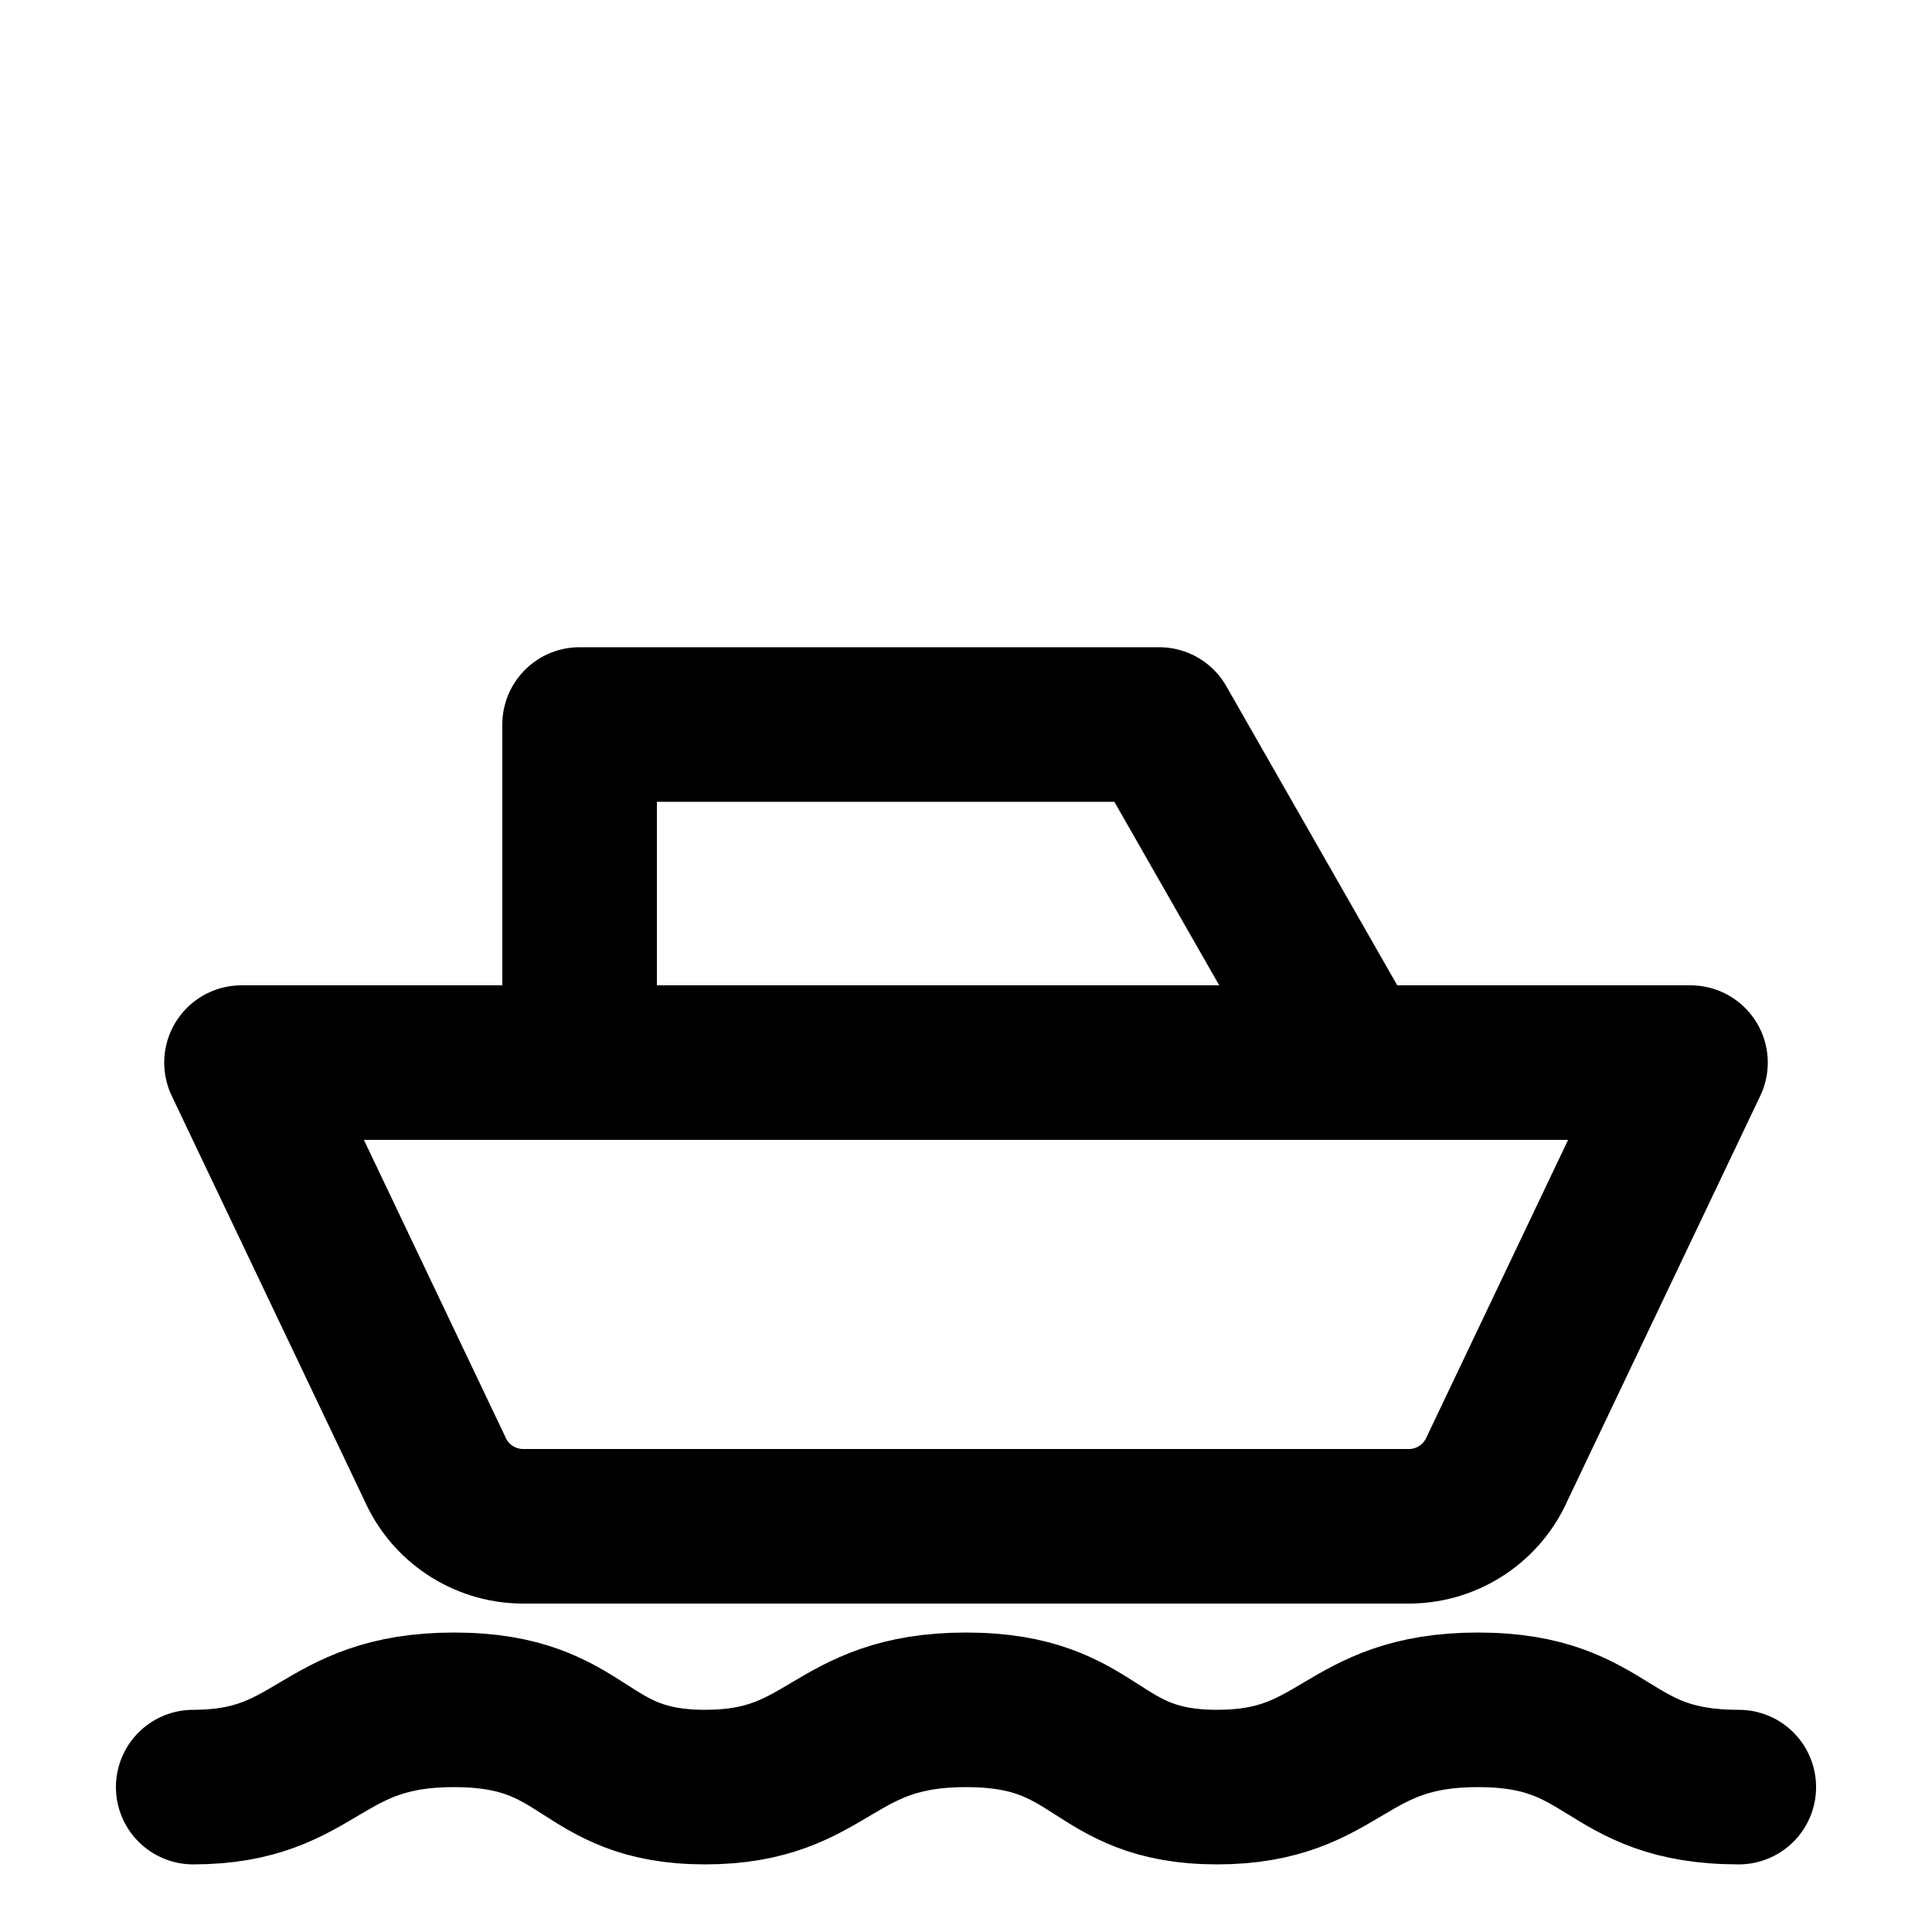
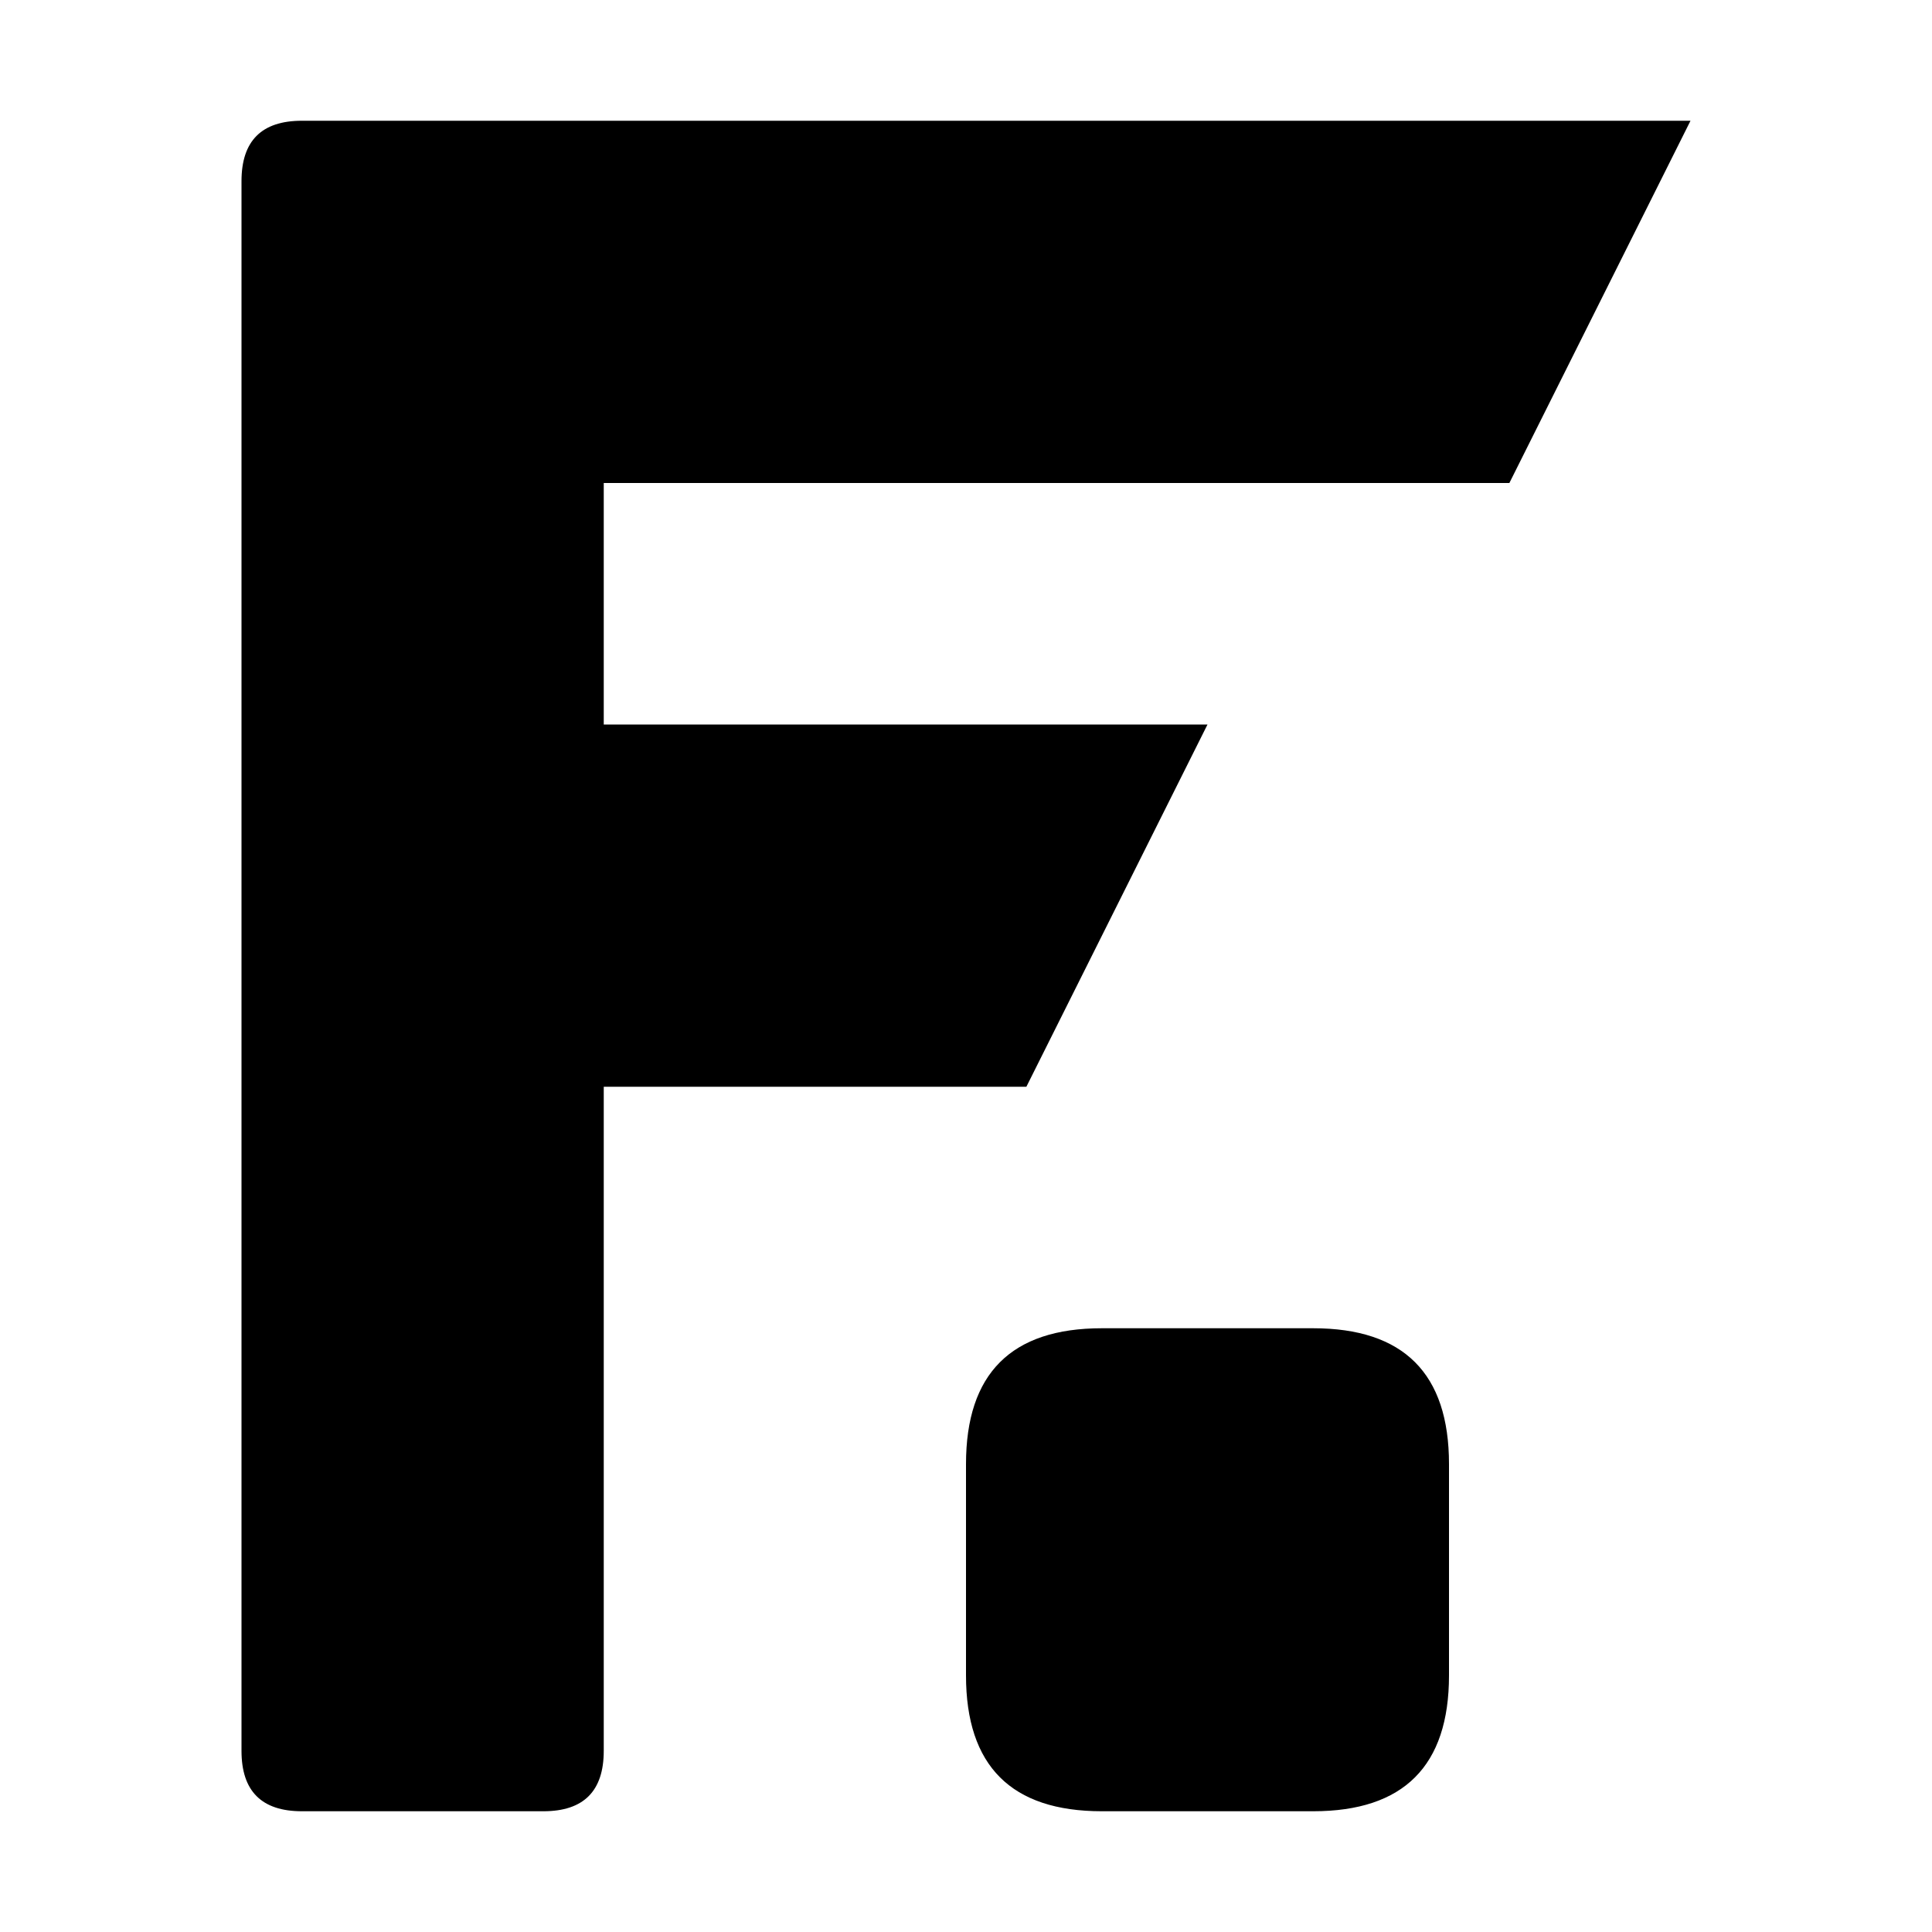
- <svg xmlns="http://www.w3.org/2000/svg" width="64" height="64" viewBox="0 0 20 20" fill="none" stroke="#000000" stroke-width="1.6" stroke-linecap="round" stroke-linejoin="round">
-   <path d="M2.5 11h15l-2 4.2a1 1 0 0 1-.9.6H5.4a1 1 0 0 1-.9-.6z" />
-   <path d="M6 11V7.5h6l2 3.5" />
-   <path d="M2 18.5c1.3 0 1.3-.8 2.7-.8s1.3.8 2.6.8 1.3-.8 2.7-.8 1.3.8 2.6.8 1.3-.8 2.7-.8 1.3.8 2.7.8" />
+ <svg xmlns="http://www.w3.org/2000/svg" width="64" height="64" viewBox="0 0 64 64">
+   <path fill="#000000" d="M10 4H56L50 16H20V24H40L34 36H20V58Q20 60 18 60H10Q8 60 8 58V6Q8 4 10 4ZM36.5 44H43.5Q48 44 48 48.5V55.5Q48 60 43.5 60H36.5Q32 60 32 55.5V48.5Q32 44 36.5 44Z" />
</svg>
